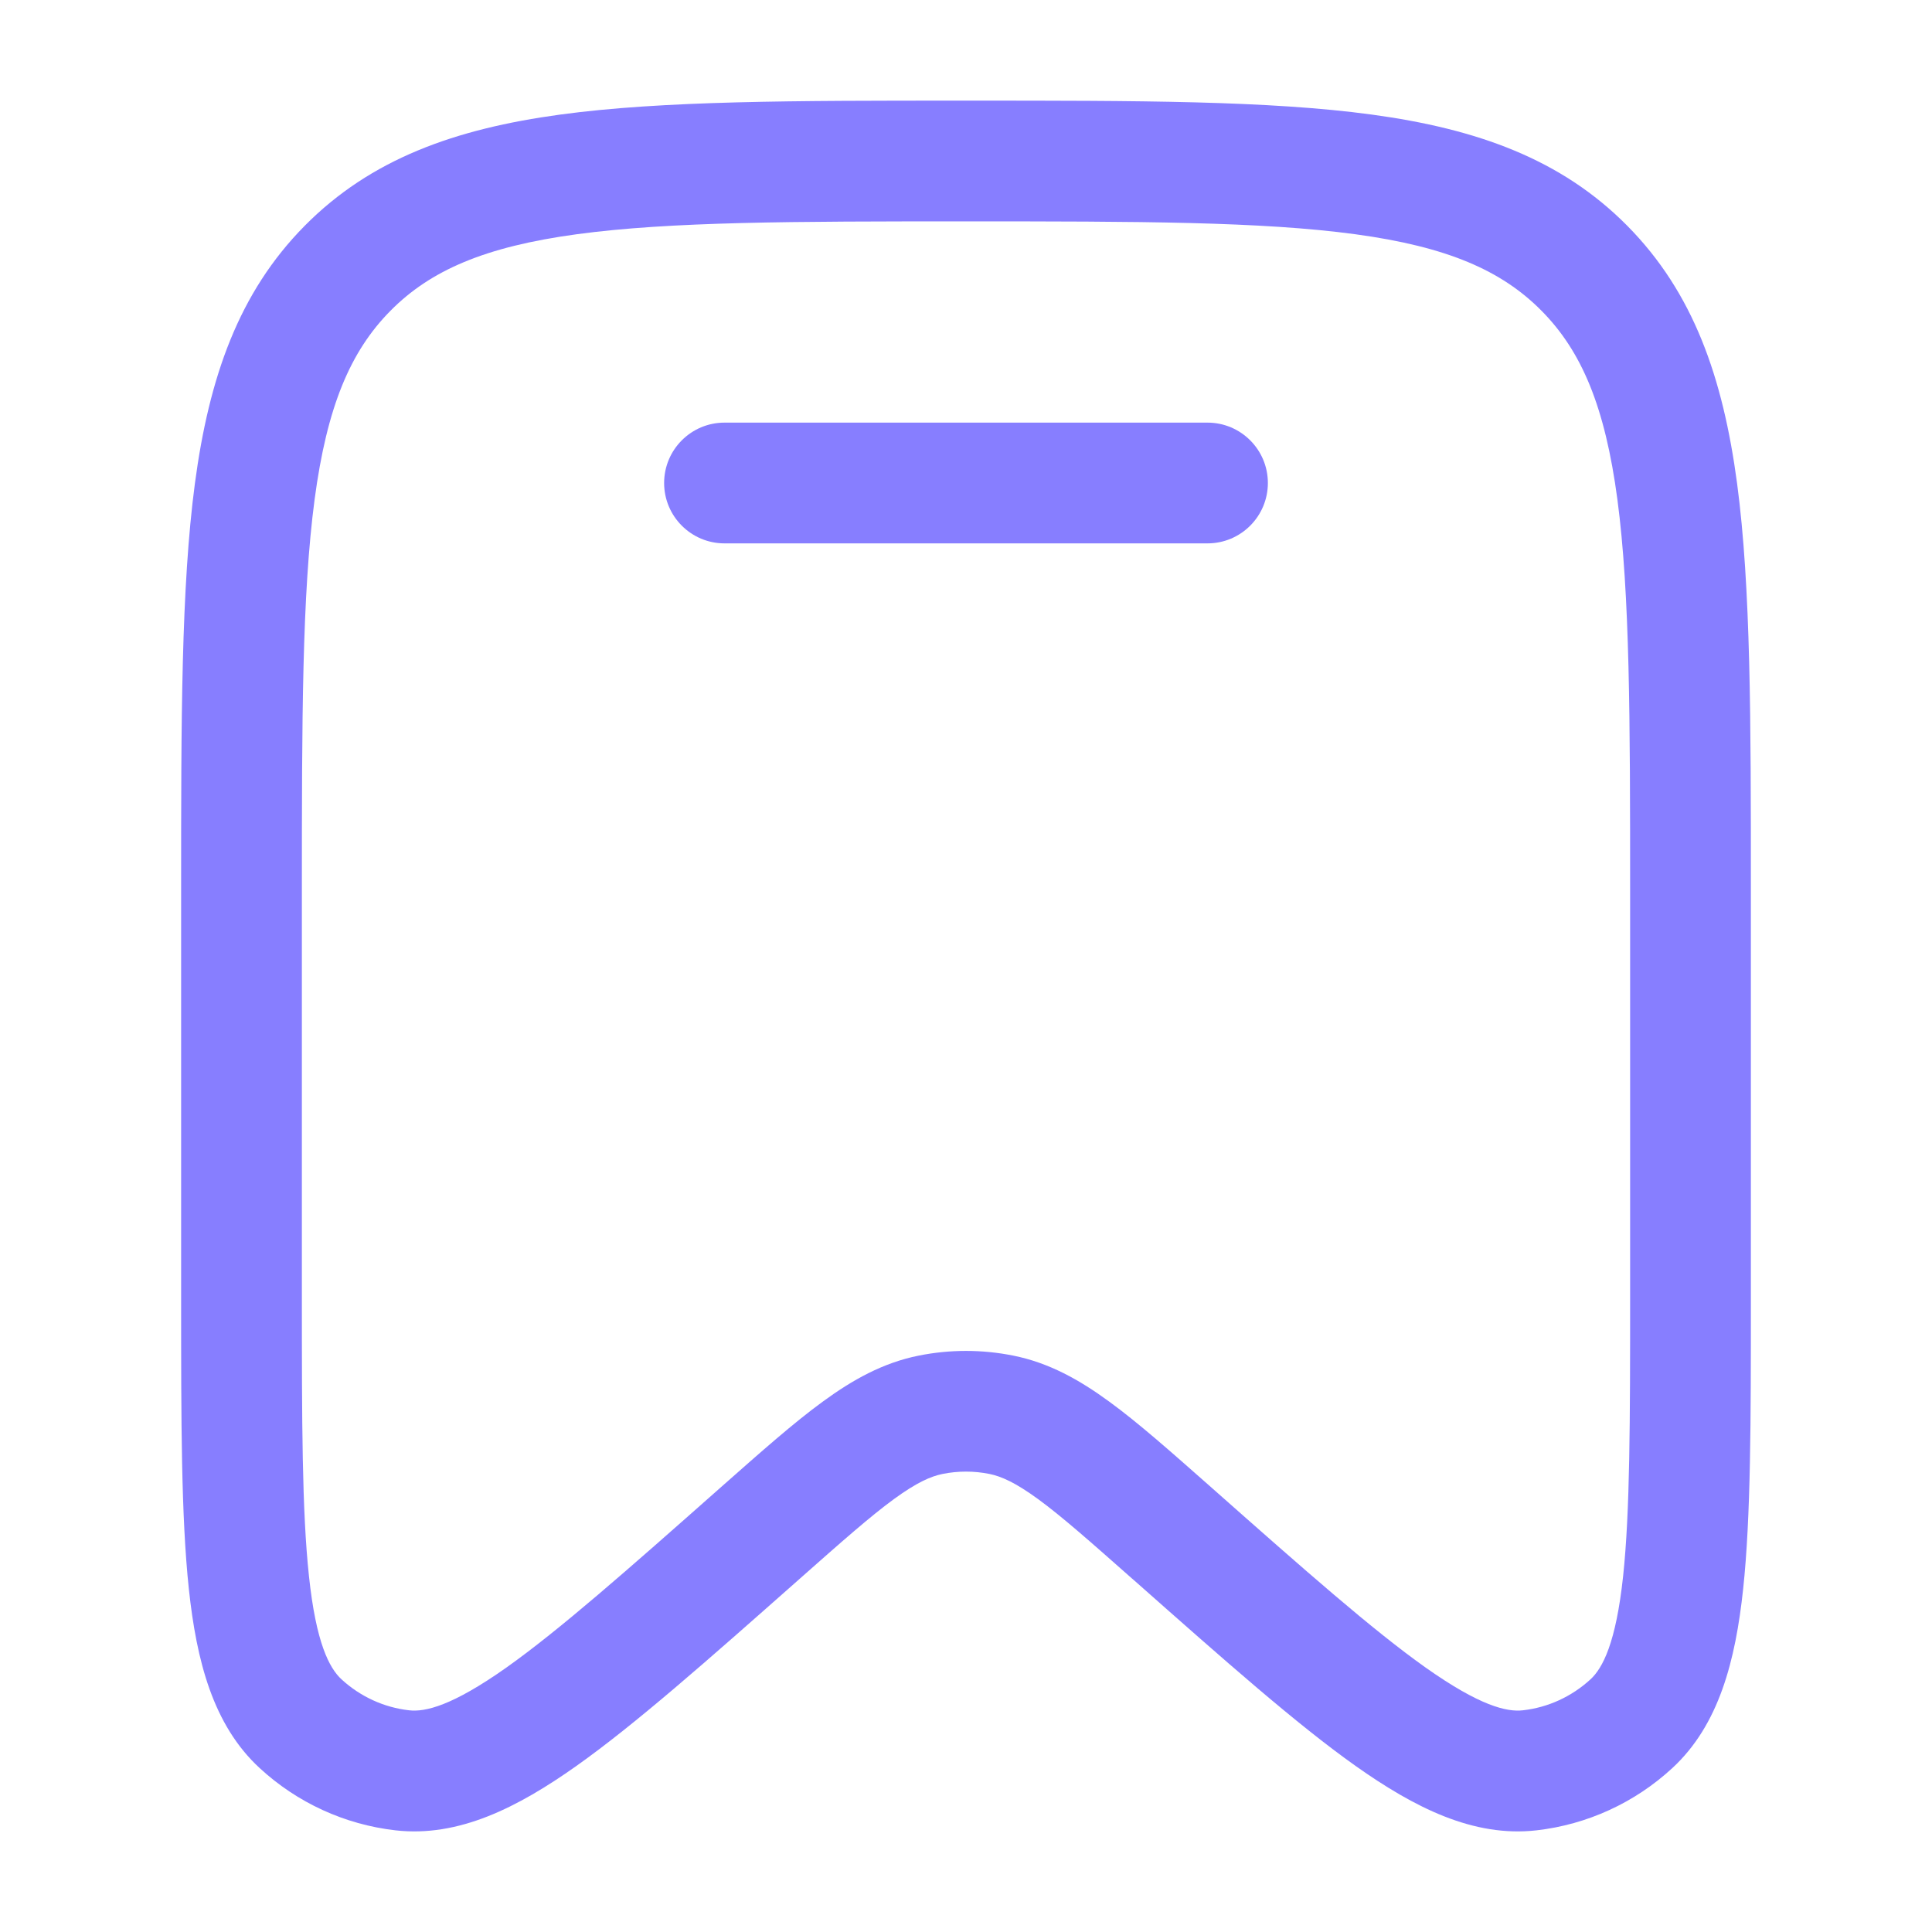
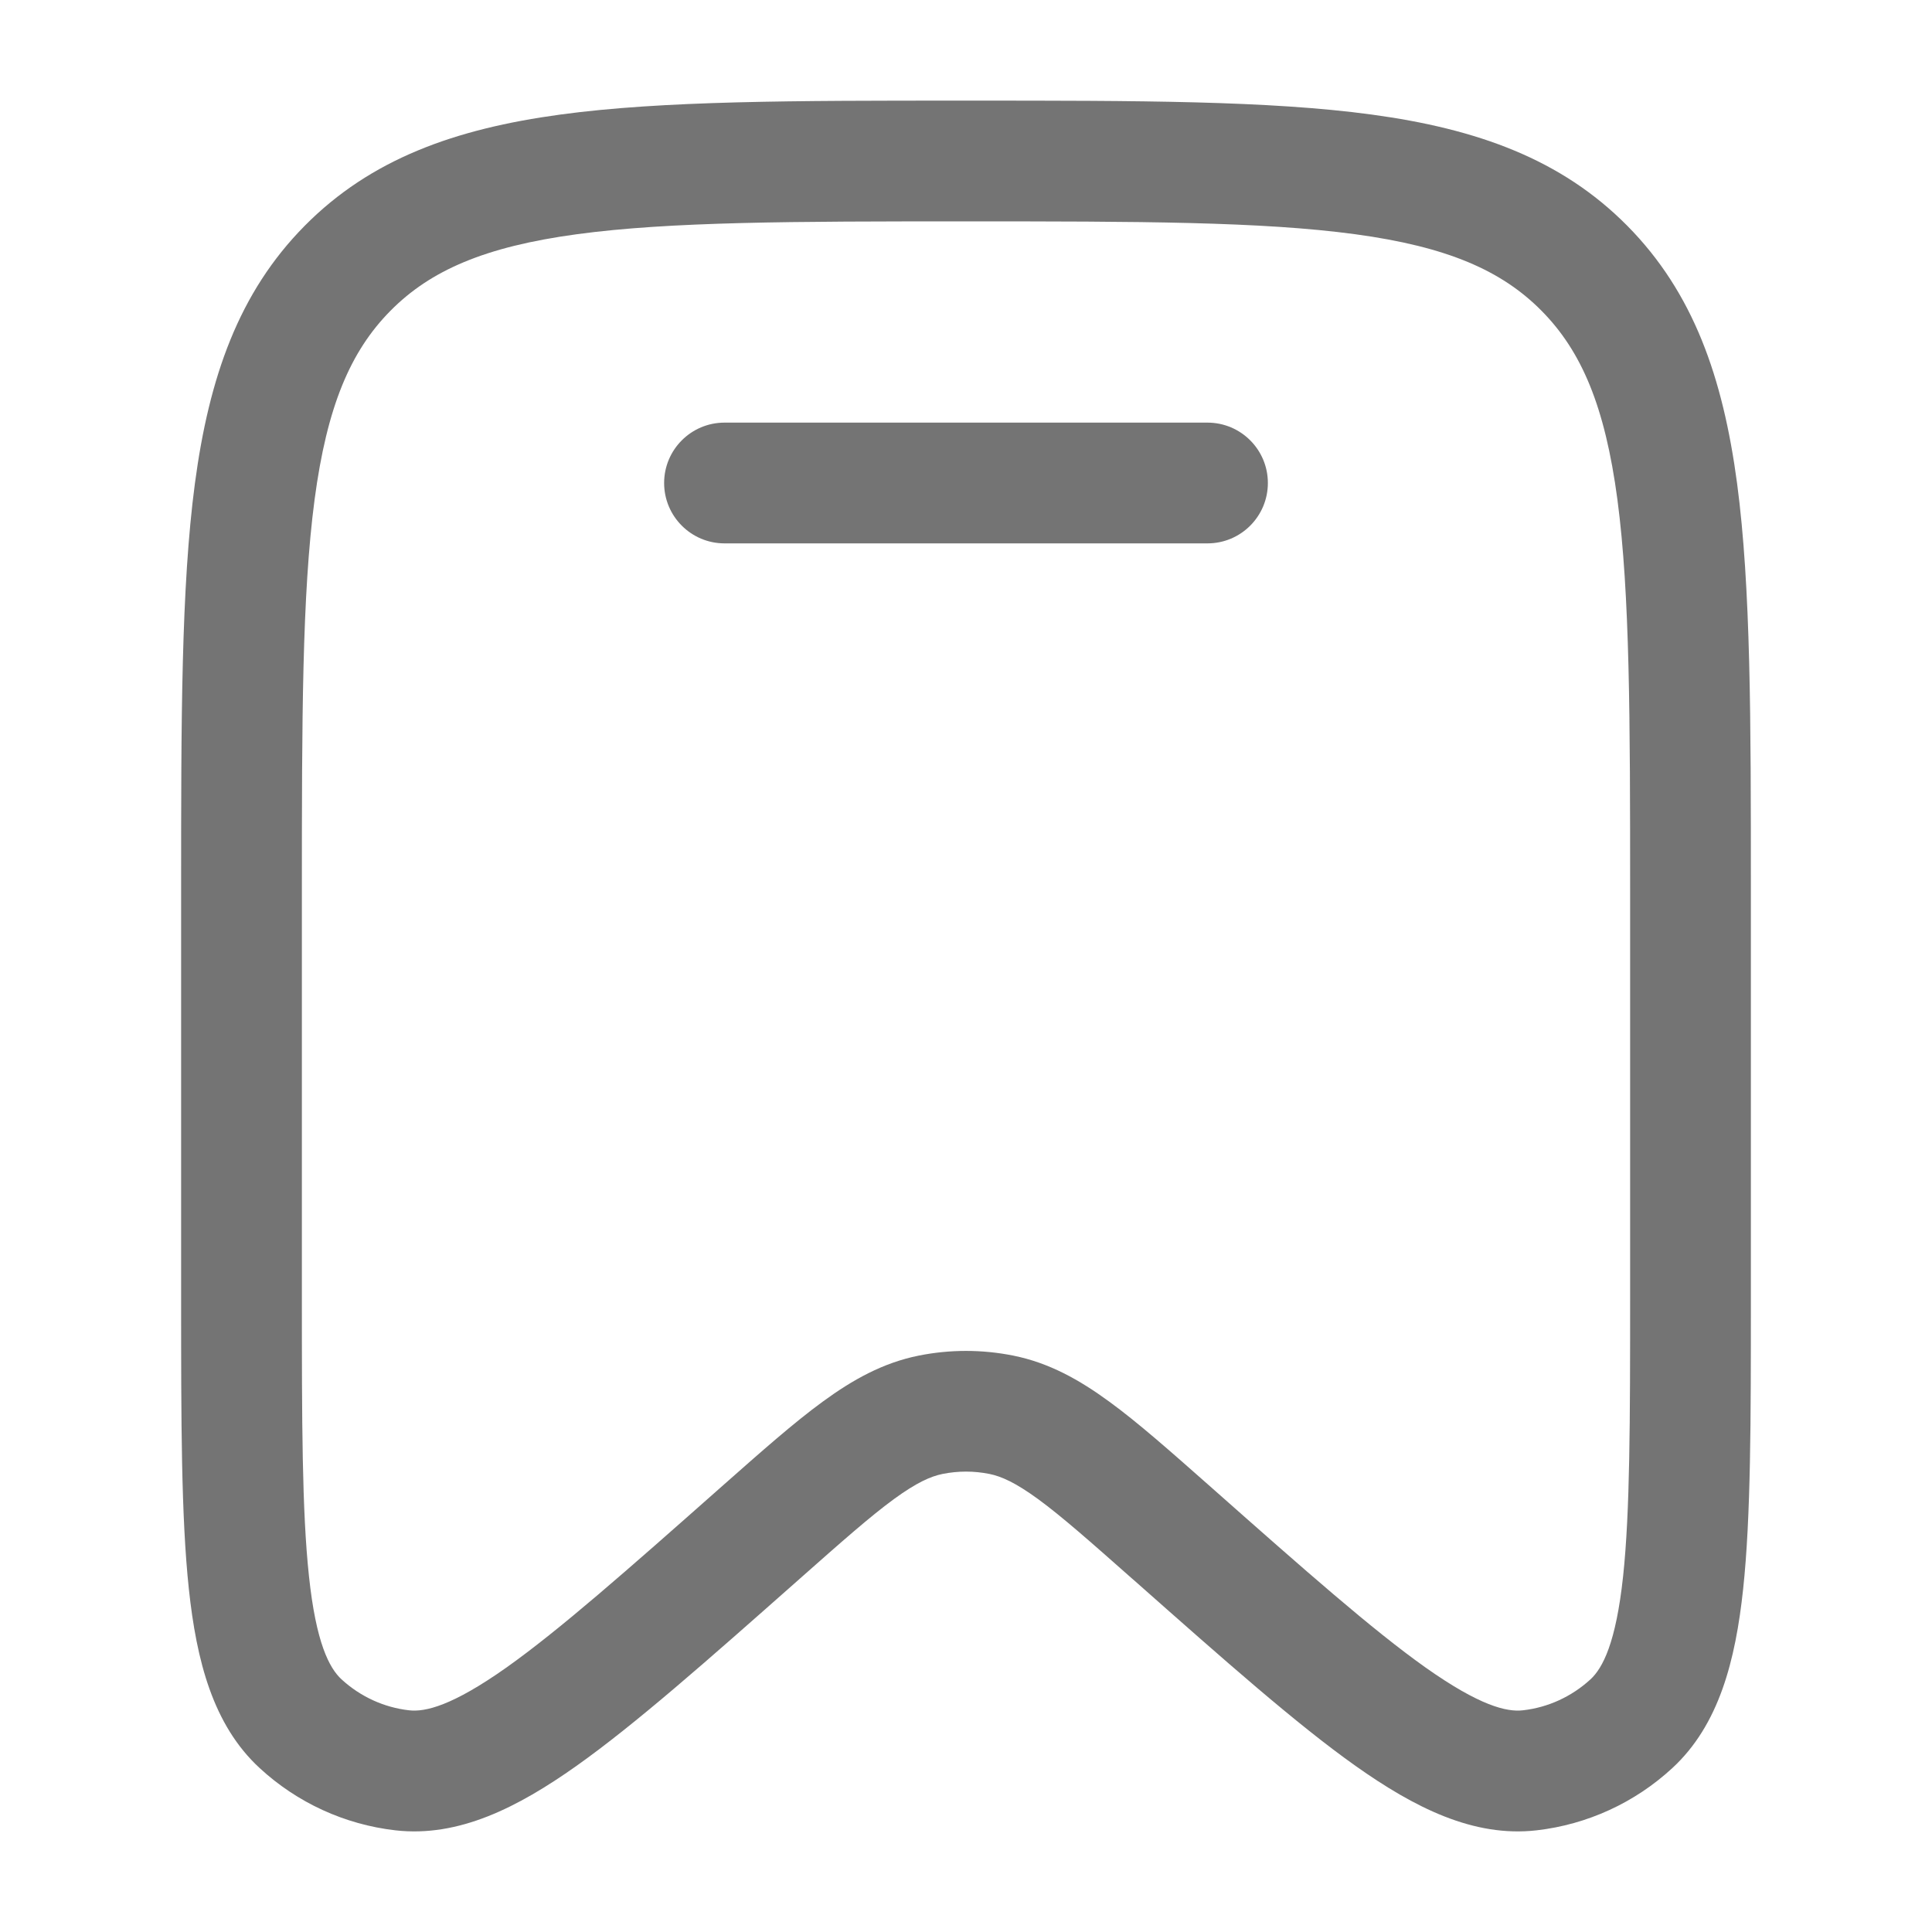
<svg xmlns="http://www.w3.org/2000/svg" width="24" height="24" viewBox="0 0 24 24" fill="none">
-   <path d="M9 5.25C8.586 5.25 8.25 5.586 8.25 6C8.25 6.414 8.586 6.75 9 6.75H15C15.414 6.75 15.75 6.414 15.75 6C15.75 5.586 15.414 5.25 15 5.25H9Z" fill="#877EFF" />
-   <path fill-rule="evenodd" clip-rule="evenodd" d="M11.943 1.25C9.87 1.25 8.237 1.25 6.961 1.423C5.651 1.601 4.606 1.975 3.785 2.805C2.965 3.634 2.597 4.687 2.421 6.007C2.25 7.296 2.25 8.945 2.25 11.041V16.139C2.25 17.647 2.25 18.84 2.346 19.739C2.441 20.627 2.644 21.428 3.226 21.964C3.692 22.394 4.282 22.665 4.912 22.737C5.699 22.827 6.434 22.451 7.159 21.938C7.892 21.419 8.781 20.632 9.903 19.64L9.939 19.608C10.459 19.148 10.811 18.837 11.105 18.622C11.389 18.415 11.562 18.34 11.708 18.31C11.901 18.271 12.099 18.271 12.292 18.31C12.438 18.34 12.611 18.415 12.895 18.622C13.189 18.837 13.541 19.148 14.061 19.608L14.098 19.64C15.219 20.632 16.108 21.419 16.841 21.938C17.566 22.451 18.301 22.827 19.088 22.737C19.718 22.665 20.308 22.394 20.774 21.964C21.355 21.428 21.559 20.627 21.654 19.739C21.75 18.84 21.75 17.647 21.75 16.139V11.041C21.75 8.945 21.75 7.295 21.579 6.007C21.403 4.687 21.035 3.634 20.215 2.805C19.394 1.975 18.349 1.601 17.039 1.423C15.763 1.25 14.13 1.25 12.057 1.25H11.943ZM4.851 3.86C5.348 3.358 6.023 3.065 7.163 2.91C8.326 2.752 9.857 2.75 12 2.75C14.143 2.75 15.674 2.752 16.837 2.91C17.977 3.065 18.652 3.358 19.149 3.86C19.647 4.363 19.938 5.048 20.092 6.205C20.248 7.383 20.25 8.932 20.25 11.098V16.091C20.25 17.657 20.249 18.77 20.163 19.579C20.074 20.409 19.91 20.72 19.758 20.861C19.524 21.076 19.23 21.211 18.918 21.246C18.718 21.269 18.384 21.192 17.708 20.714C17.05 20.247 16.221 19.516 15.055 18.484L15.029 18.461C14.541 18.03 14.137 17.672 13.78 17.412C13.407 17.139 13.031 16.929 12.588 16.84C12.2 16.762 11.8 16.762 11.412 16.84C10.969 16.929 10.593 17.139 10.22 17.412C9.863 17.672 9.459 18.03 8.971 18.461L8.945 18.484C7.779 19.516 6.95 20.247 6.292 20.714C5.616 21.192 5.282 21.269 5.082 21.246C4.77 21.211 4.476 21.076 4.242 20.861C4.09 20.72 3.926 20.409 3.838 19.579C3.751 18.77 3.75 17.657 3.75 16.091V11.098C3.75 8.932 3.752 7.383 3.908 6.205C4.062 5.048 4.353 4.363 4.851 3.86Z" fill="#877EFF" />
+   <path d="M9 5.25C8.586 5.25 8.25 5.586 8.25 6C8.25 6.414 8.586 6.75 9 6.75H15C15.414 6.75 15.75 6.414 15.75 6C15.75 5.586 15.414 5.25 15 5.25H9Z" fill="#747474" />
+   <path fill-rule="evenodd" clip-rule="evenodd" d="M11.943 1.25C9.87 1.25 8.237 1.25 6.961 1.423C5.651 1.601 4.606 1.975 3.785 2.805C2.965 3.634 2.597 4.687 2.421 6.007C2.25 7.296 2.25 8.945 2.25 11.041V16.139C2.25 17.647 2.25 18.84 2.346 19.739C2.441 20.627 2.644 21.428 3.226 21.964C3.692 22.394 4.282 22.665 4.912 22.737C5.699 22.827 6.434 22.451 7.159 21.938C7.892 21.419 8.781 20.632 9.903 19.64L9.939 19.608C10.459 19.148 10.811 18.837 11.105 18.622C11.389 18.415 11.562 18.34 11.708 18.31C11.901 18.271 12.099 18.271 12.292 18.31C12.438 18.34 12.611 18.415 12.895 18.622C13.189 18.837 13.541 19.148 14.061 19.608L14.098 19.64C15.219 20.632 16.108 21.419 16.841 21.938C17.566 22.451 18.301 22.827 19.088 22.737C19.718 22.665 20.308 22.394 20.774 21.964C21.355 21.428 21.559 20.627 21.654 19.739C21.75 18.84 21.75 17.647 21.75 16.139V11.041C21.75 8.945 21.75 7.295 21.579 6.007C21.403 4.687 21.035 3.634 20.215 2.805C19.394 1.975 18.349 1.601 17.039 1.423C15.763 1.25 14.13 1.25 12.057 1.25H11.943ZM4.851 3.86C5.348 3.358 6.023 3.065 7.163 2.91C8.326 2.752 9.857 2.75 12 2.75C14.143 2.75 15.674 2.752 16.837 2.91C17.977 3.065 18.652 3.358 19.149 3.86C19.647 4.363 19.938 5.048 20.092 6.205C20.248 7.383 20.25 8.932 20.25 11.098V16.091C20.25 17.657 20.249 18.77 20.163 19.579C20.074 20.409 19.91 20.72 19.758 20.861C19.524 21.076 19.23 21.211 18.918 21.246C18.718 21.269 18.384 21.192 17.708 20.714C17.05 20.247 16.221 19.516 15.055 18.484L15.029 18.461C14.541 18.03 14.137 17.672 13.78 17.412C13.407 17.139 13.031 16.929 12.588 16.84C12.2 16.762 11.8 16.762 11.412 16.84C10.969 16.929 10.593 17.139 10.22 17.412C9.863 17.672 9.459 18.03 8.971 18.461L8.945 18.484C7.779 19.516 6.95 20.247 6.292 20.714C5.616 21.192 5.282 21.269 5.082 21.246C4.77 21.211 4.476 21.076 4.242 20.861C4.09 20.72 3.926 20.409 3.838 19.579C3.751 18.77 3.75 17.657 3.75 16.091V11.098C3.75 8.932 3.752 7.383 3.908 6.205C4.062 5.048 4.353 4.363 4.851 3.86Z" fill="#747474" />
</svg>
